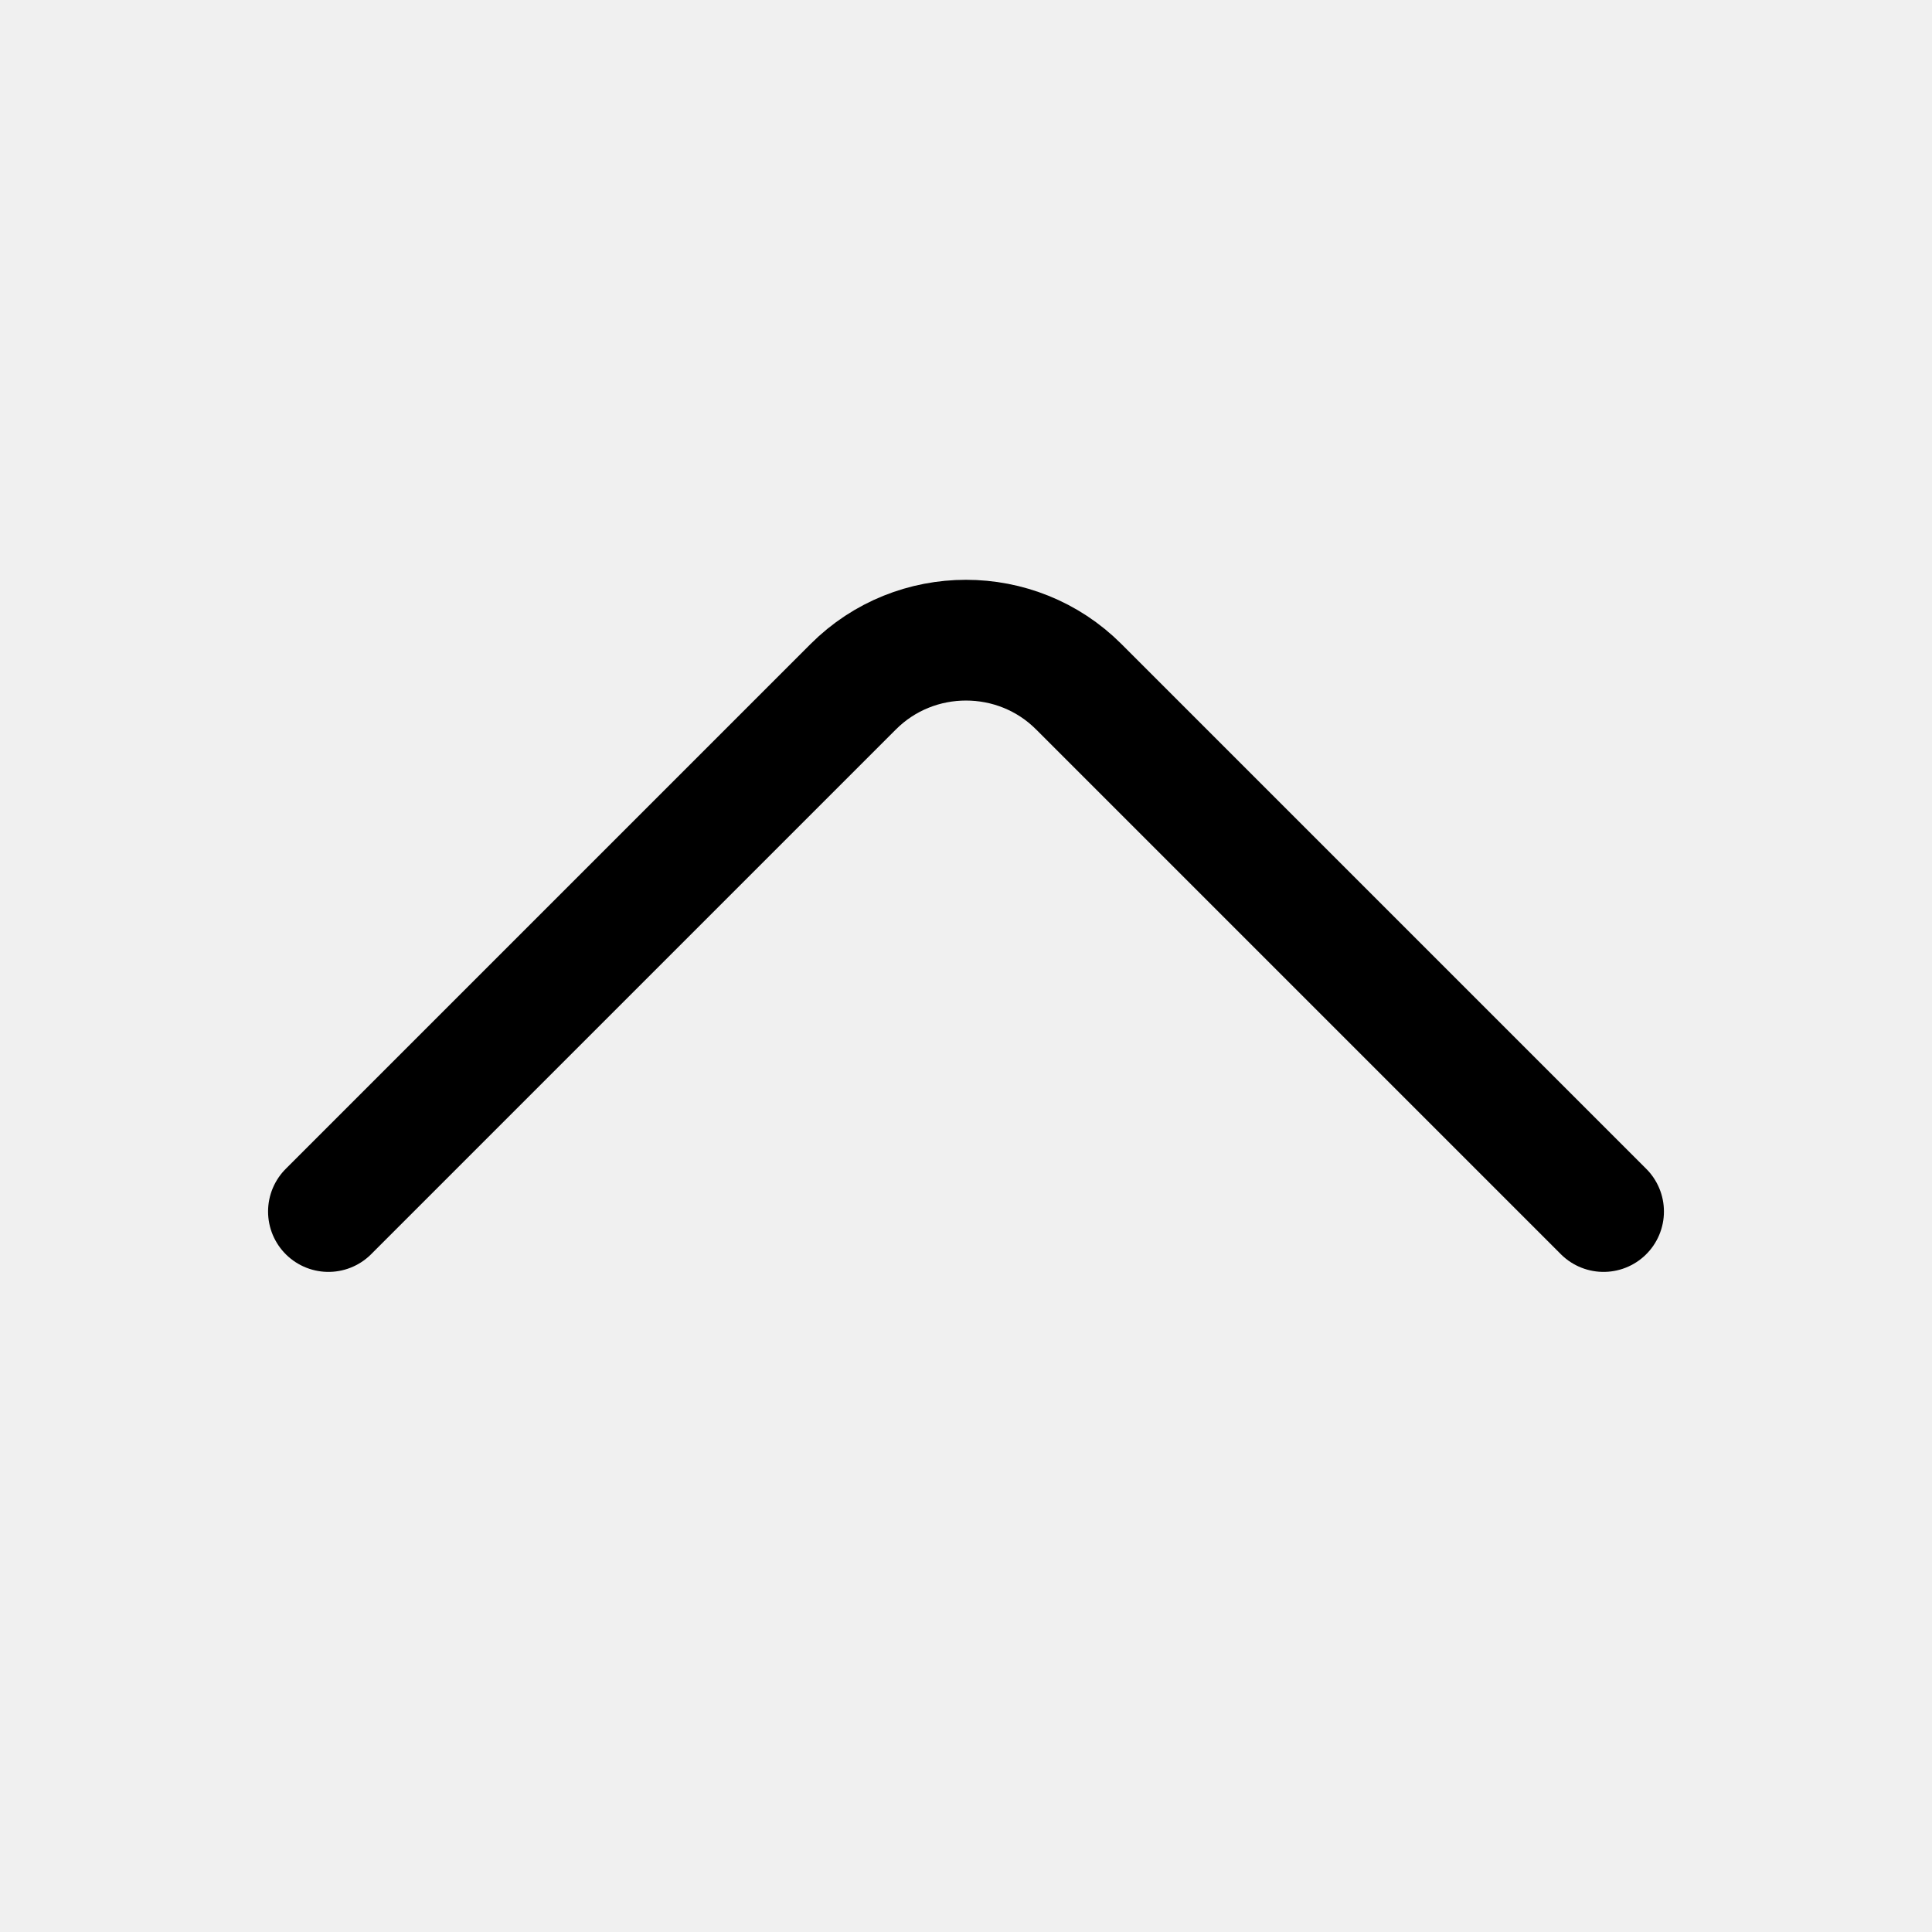
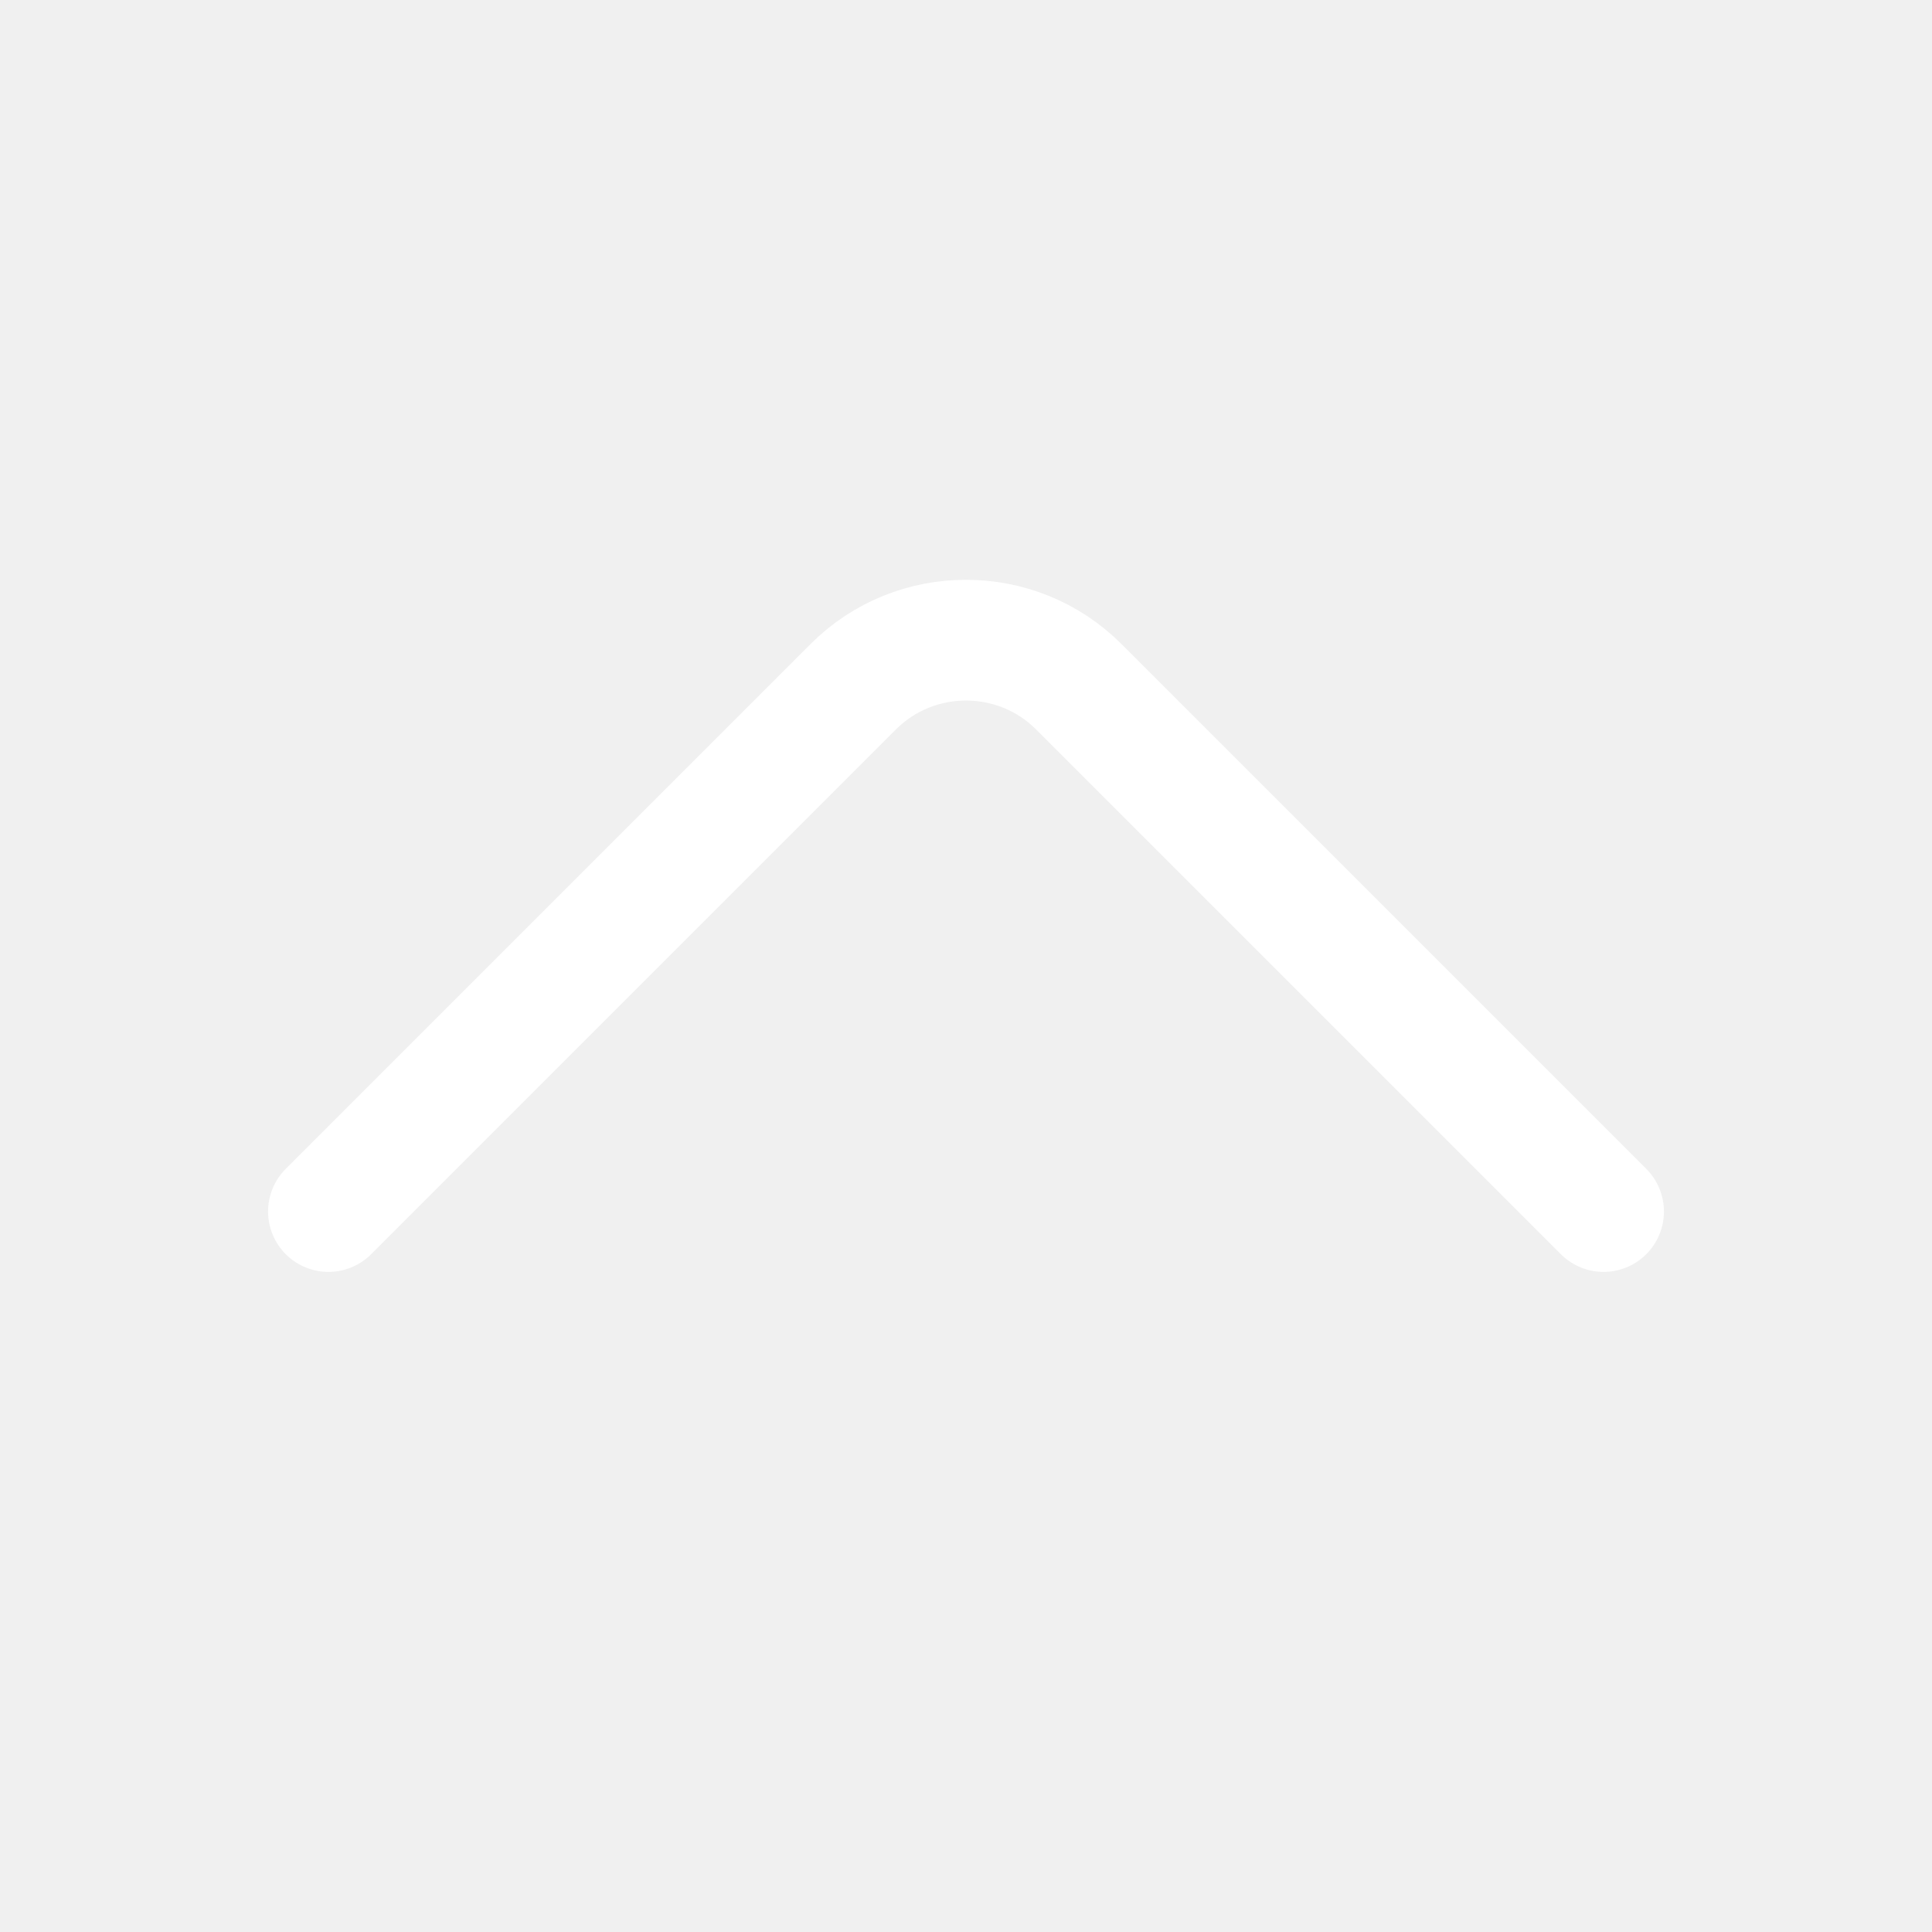
<svg xmlns="http://www.w3.org/2000/svg" width="800px" height="800px" viewBox="0 0 24 24" fill="none">
  <g id="SVGRepo_bgCarrier" stroke-width="0" />
  <g id="SVGRepo_tracerCarrier" stroke-linecap="round" stroke-linejoin="round" />
  <g id="SVGRepo_iconCarrier">
-     <path d="M19.92 15.05L13.4 8.53C12.63 7.76 11.37 7.76 10.6 8.53L4.08 15.05" stroke="#000000" stroke-width="1.5" stroke-miterlimit="10" stroke-linecap="round" stroke-linejoin="round" />
+     <path d="M19.92 15.05L13.4 8.53C12.63 7.76 11.37 7.76 10.6 8.53L4.08 15.05" stroke="#ffffff" stroke-width="1.5" stroke-miterlimit="10" stroke-linecap="round" stroke-linejoin="round" />
  </g>
</svg>
